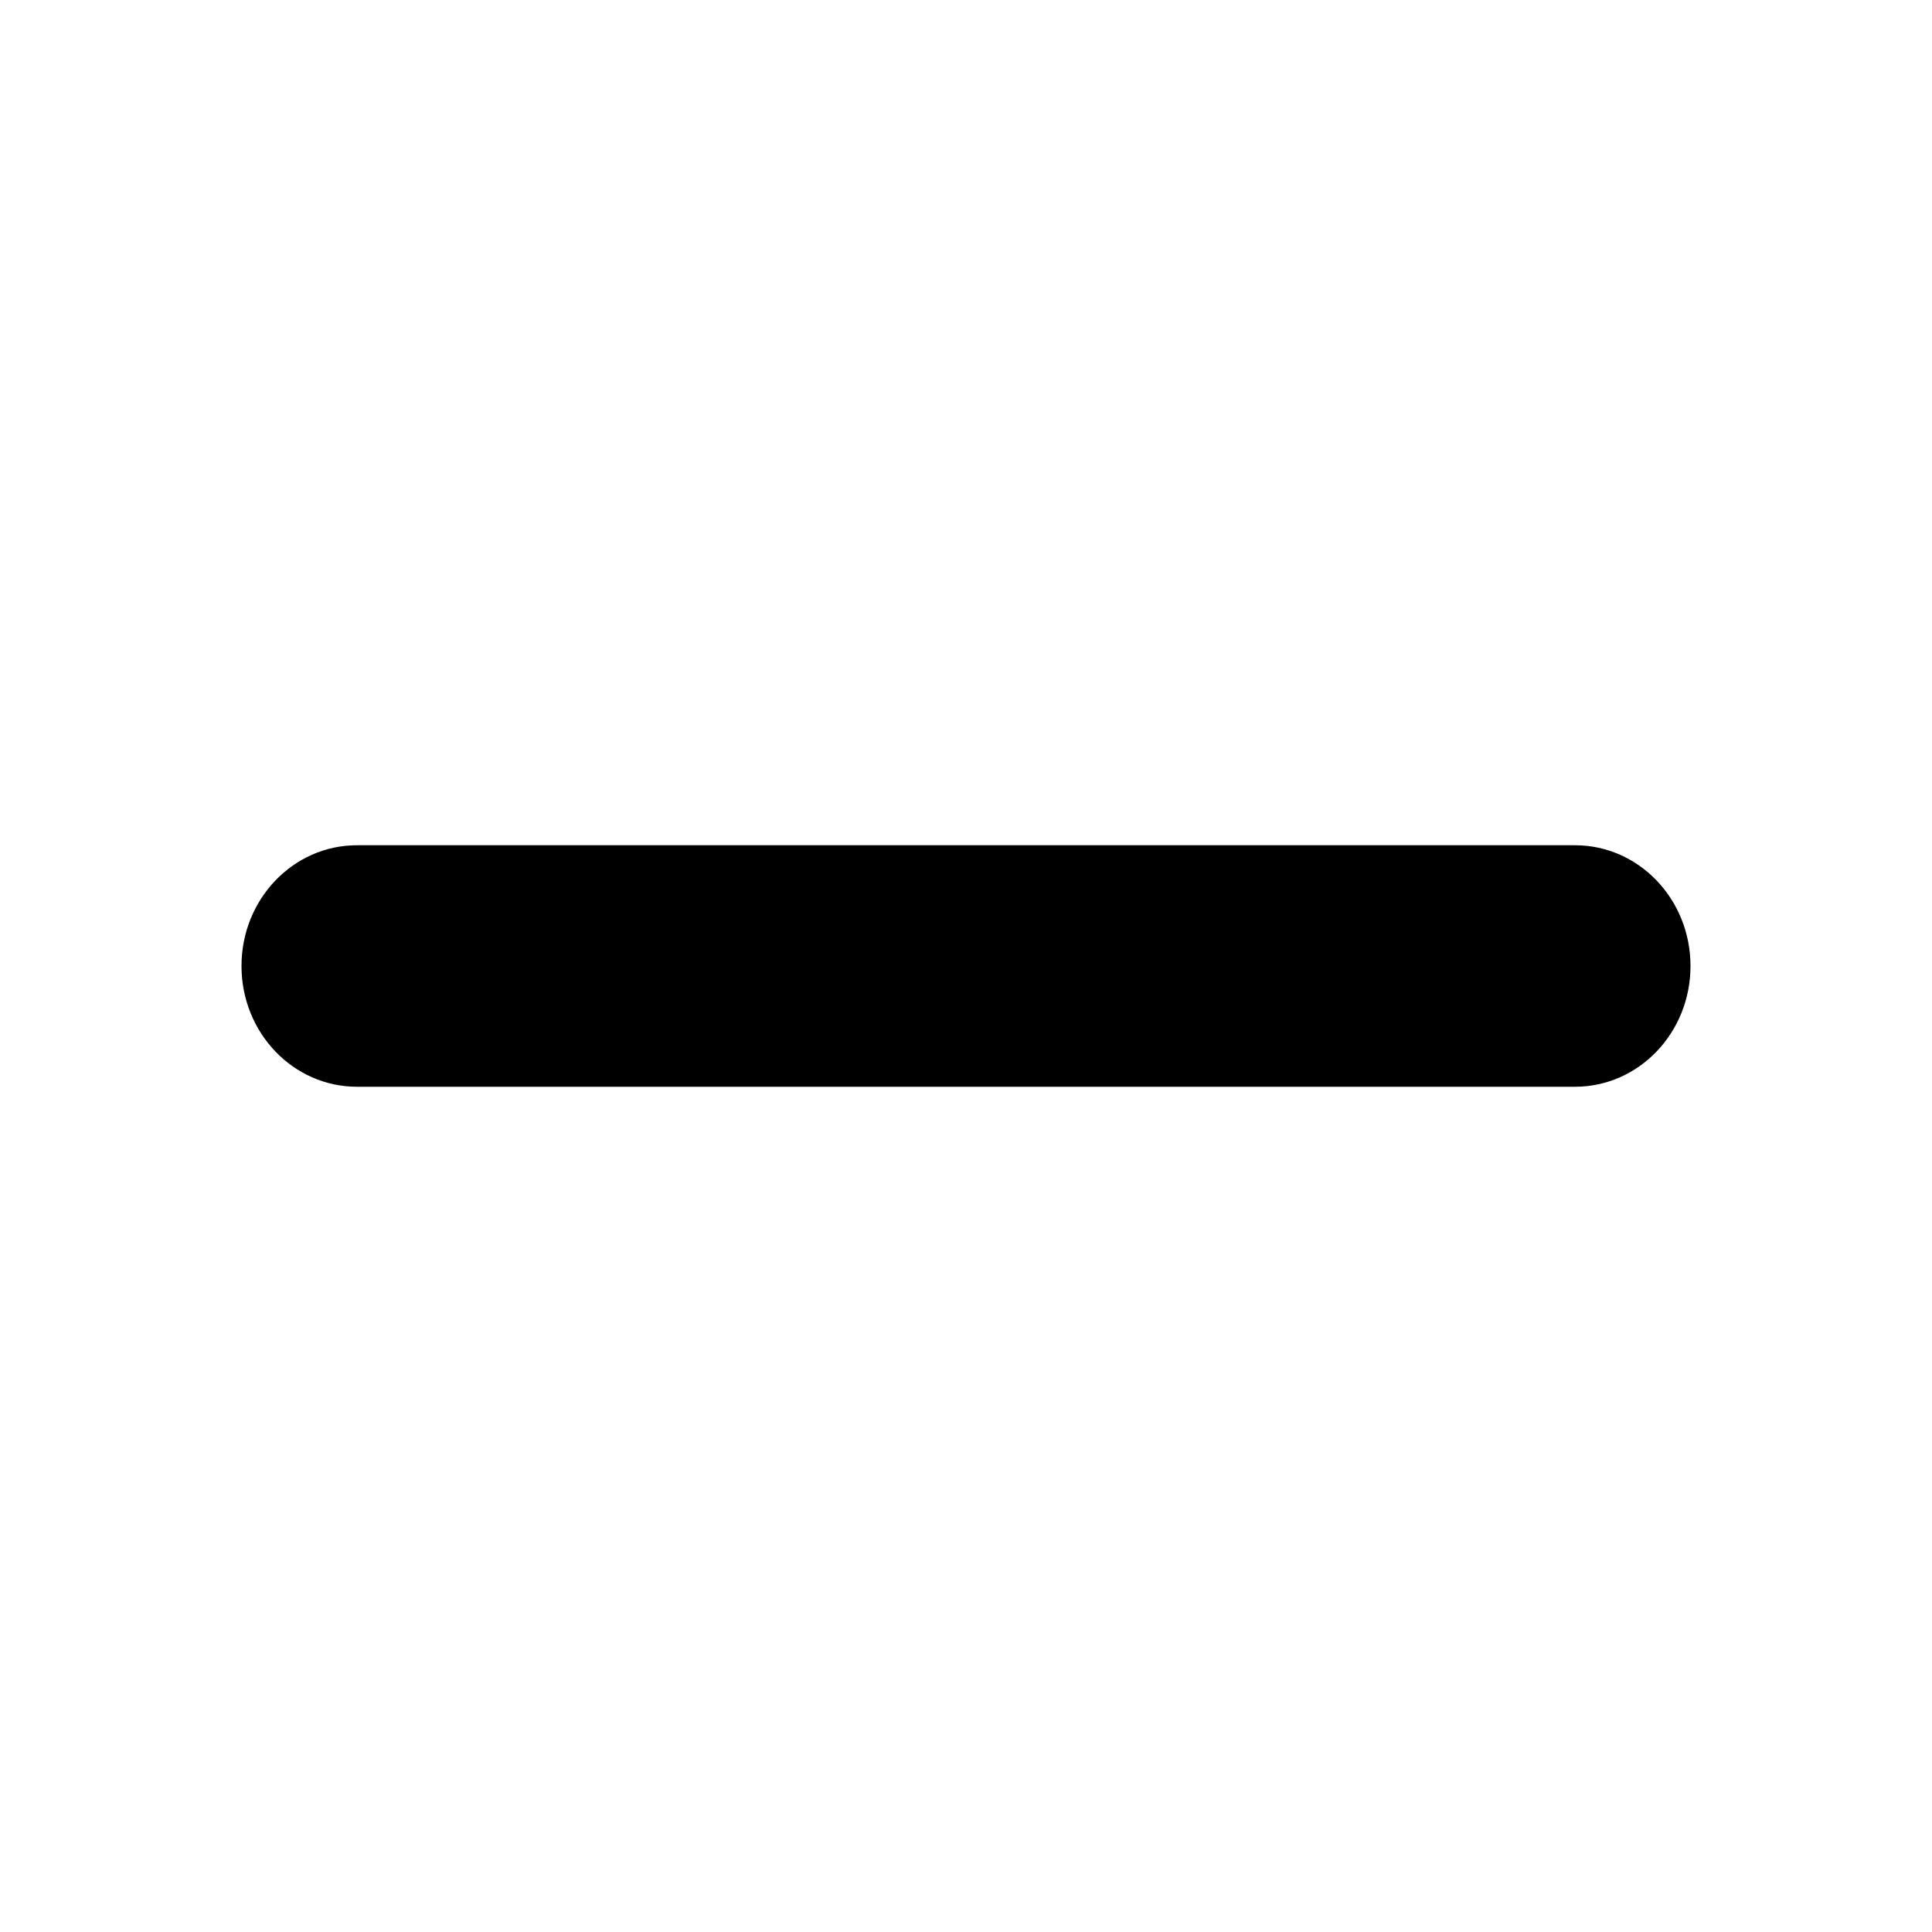
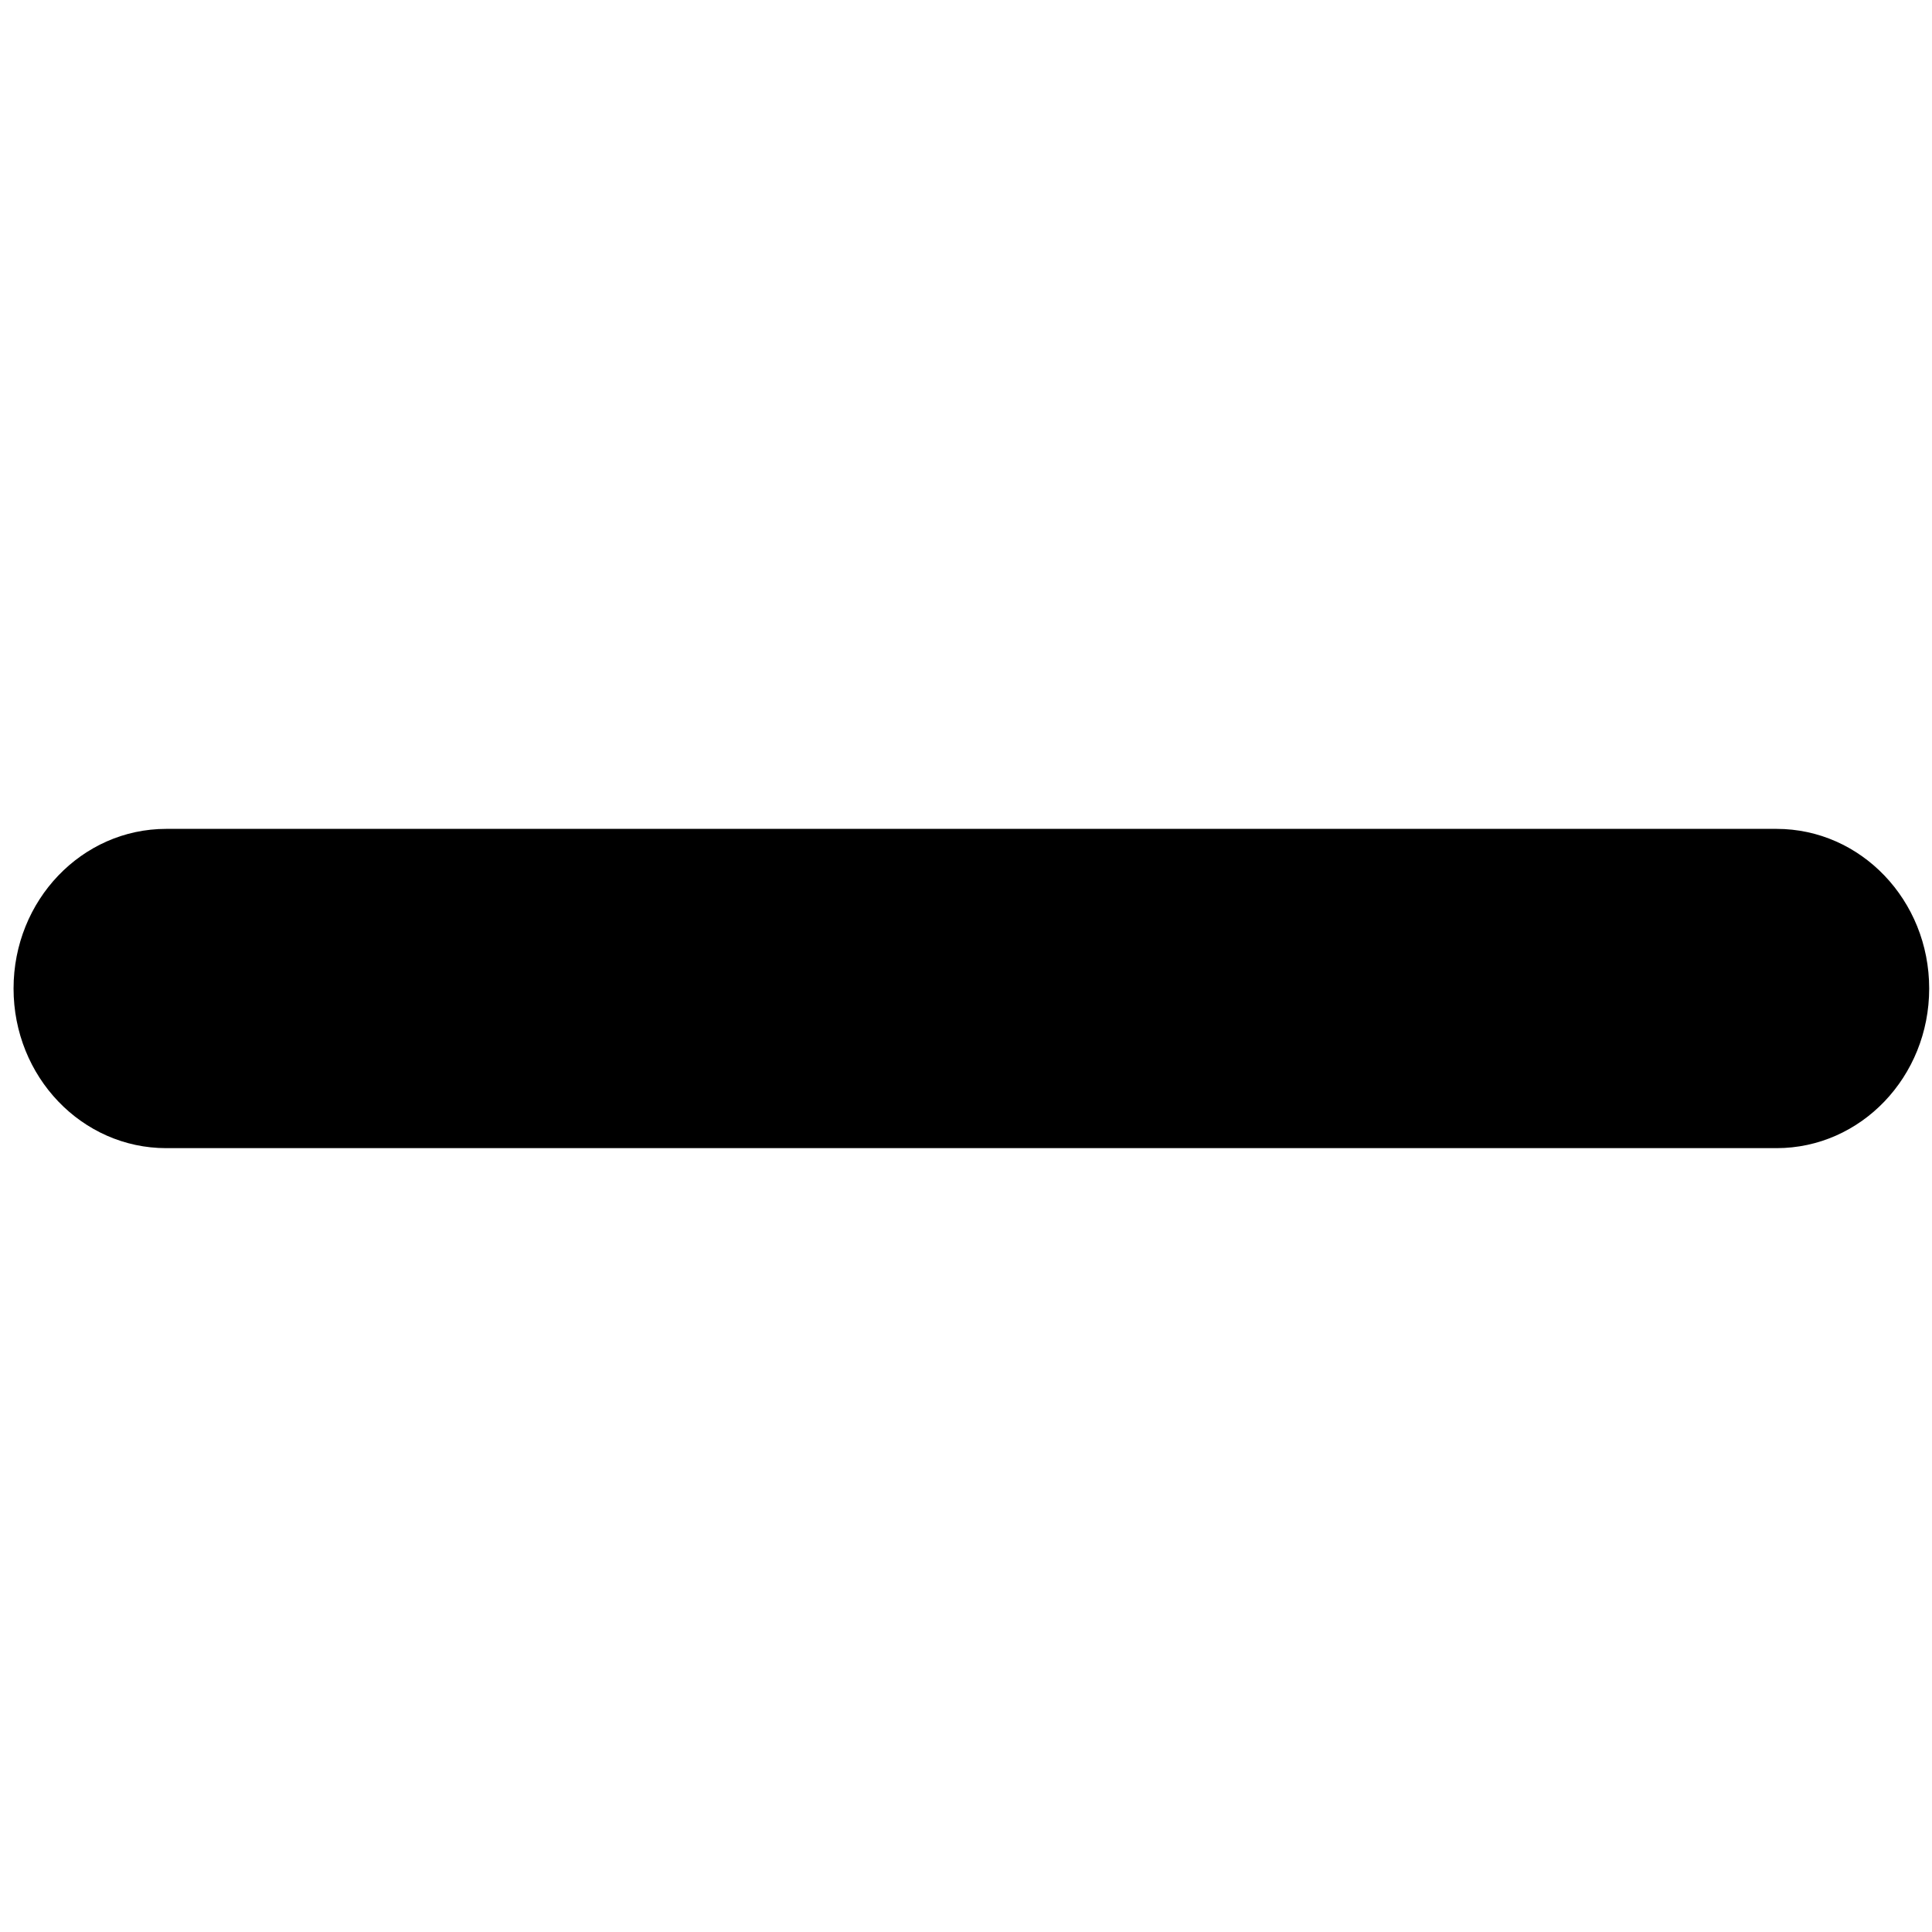
<svg xmlns="http://www.w3.org/2000/svg" height="512px" id="Layer_1" style="enable-background:new 0 0 512 512;" version="1.1" viewBox="0 0 512 512" width="512px" xml:space="preserve">
  <defs id="defs7" />
-   <path d="M417.4,224H94.6C77.7,224,64,238.3,64,256c0,17.7,13.7,32,30.6,32h322.8c16.9,0,30.6-14.3,30.6-32  C448,238.3,434.3,224,417.4,224z" id="path3" />
+   <path d="m 470.8,219.661 -426.753,0 c -22.342,0 -40.454,18.905 -40.454,42.305 0,23.4 18.112,42.305 40.454,42.305 l 426.753,0 c 22.342,0 40.454,-18.905 40.454,-42.305 0,-23.4 -18.112,-42.305 -40.454,-42.305 z" id="path3" />
</svg>
